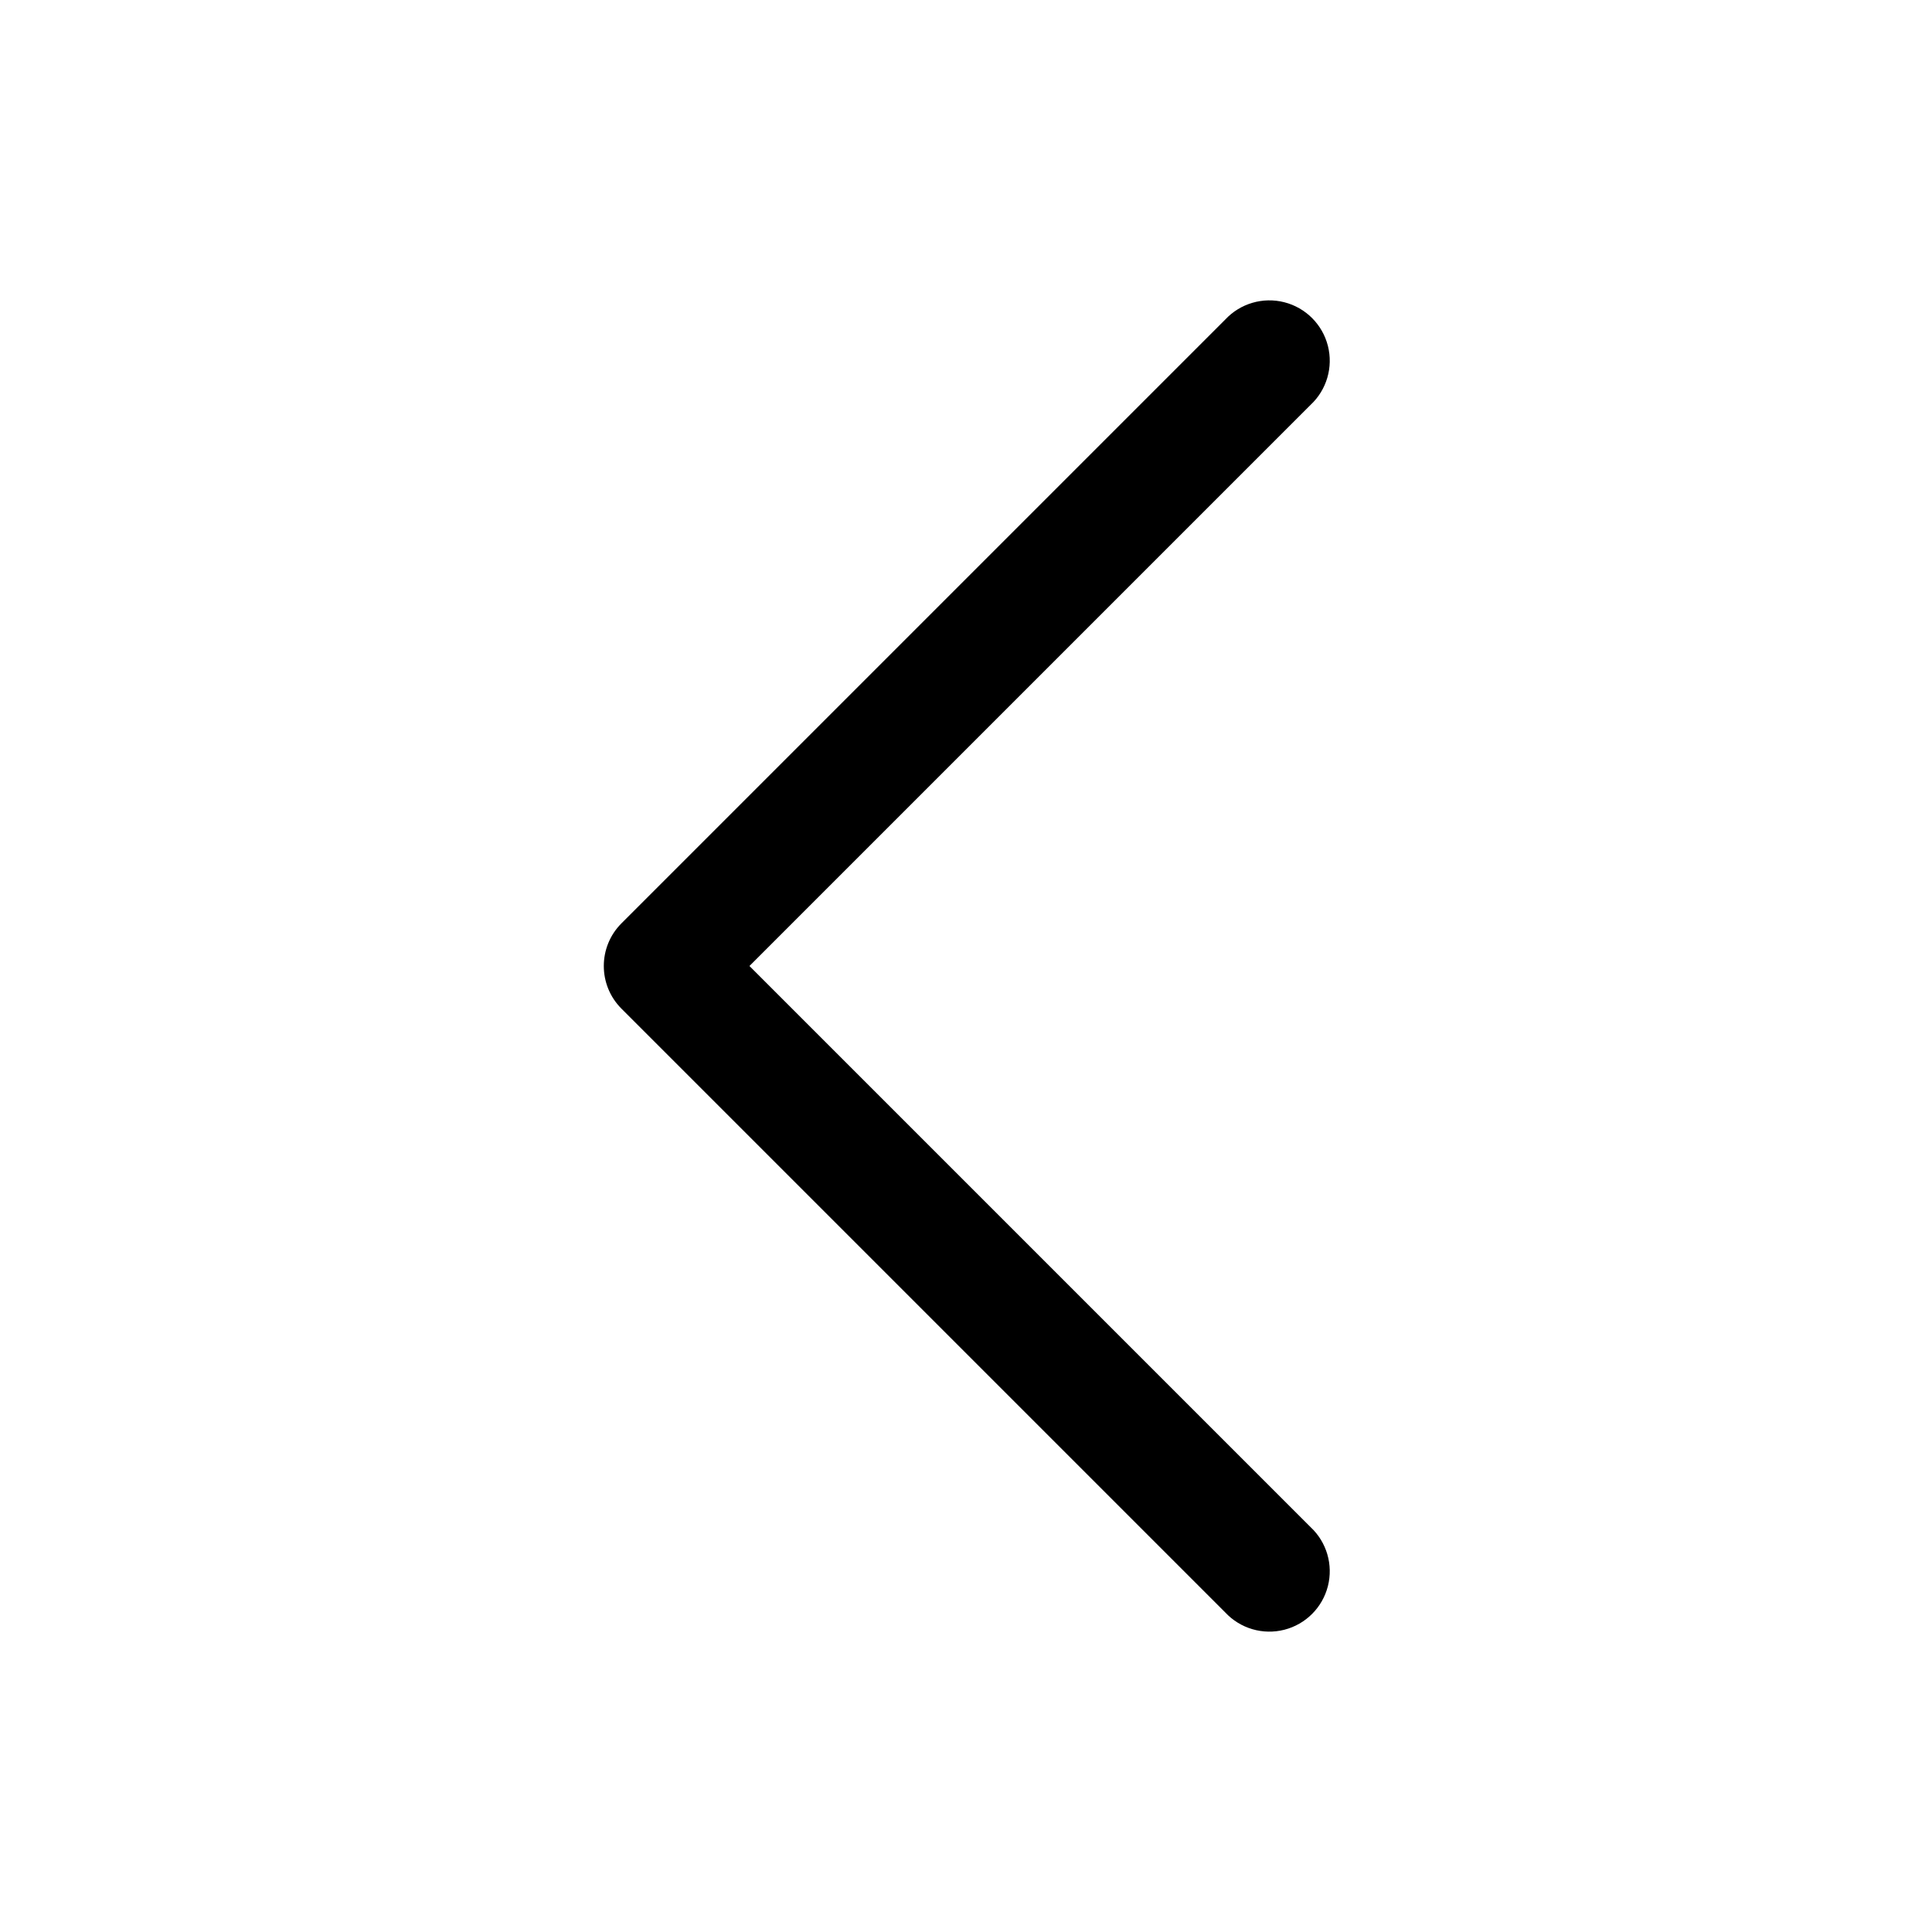
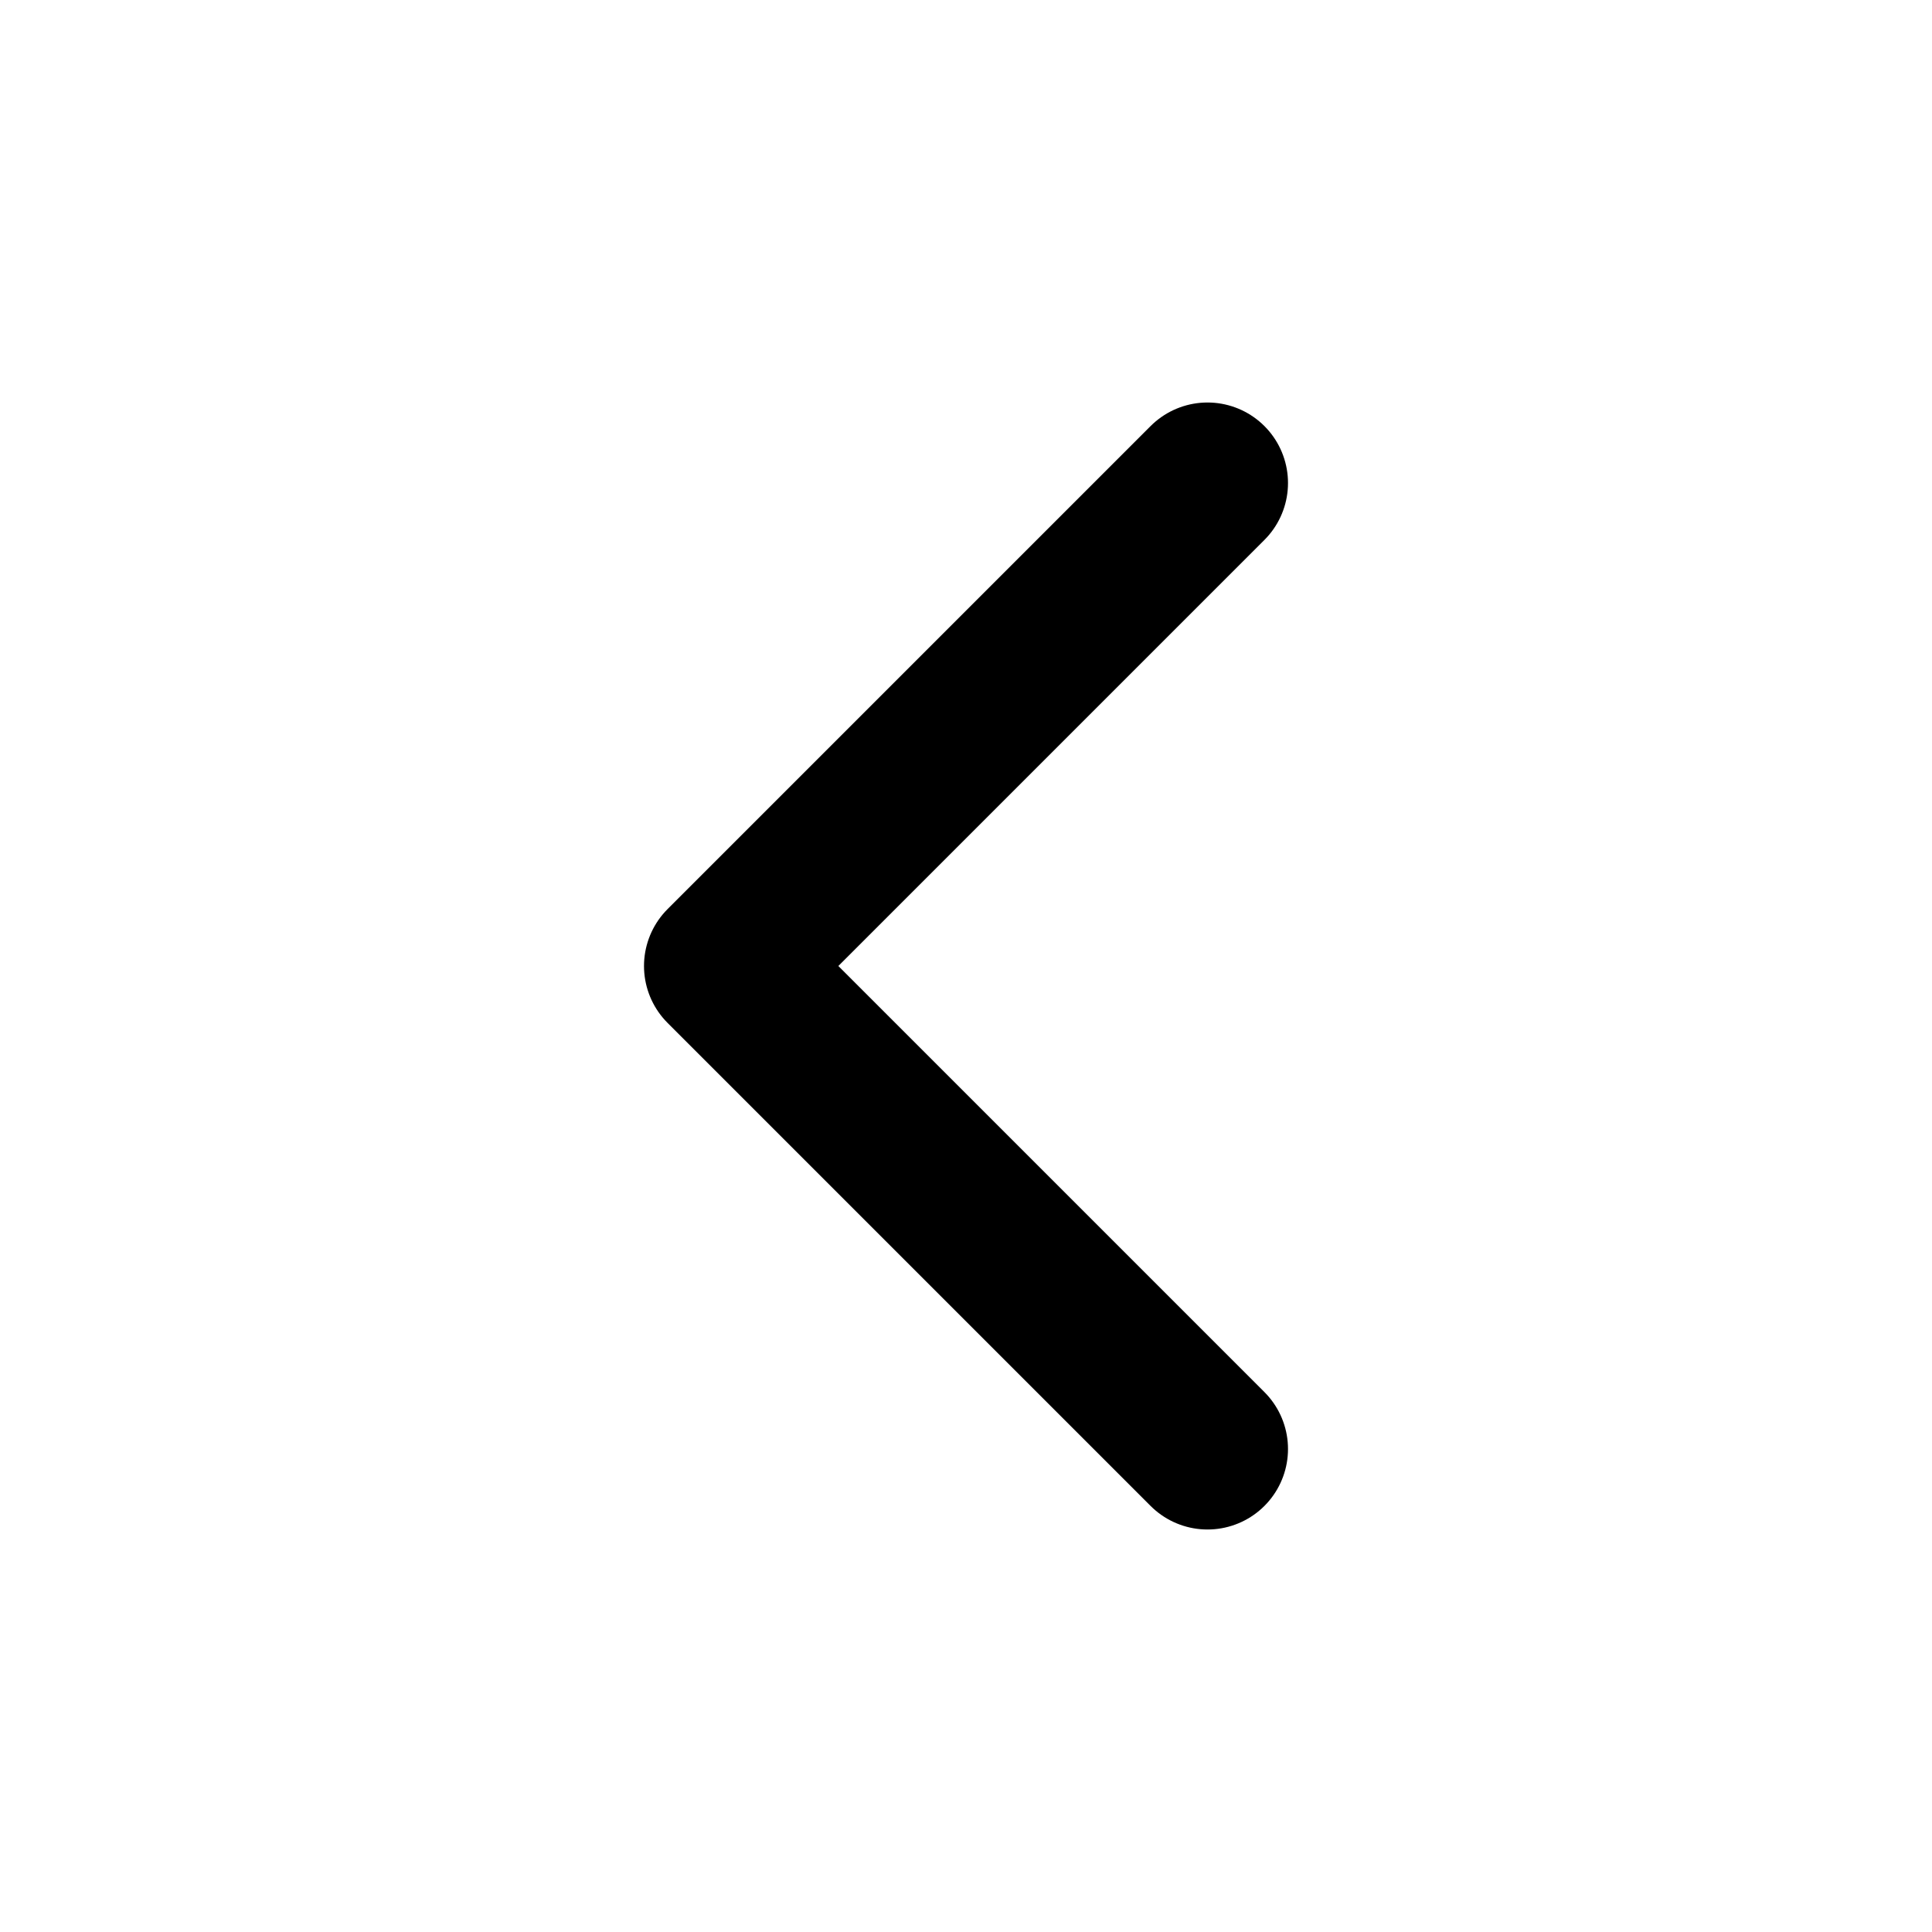
- <svg xmlns="http://www.w3.org/2000/svg" viewBox="0 0 24 24" fill="currentColor" class="size-6">
-   <path fill-rule="evenodd" d="M7.72 12.53a.75.75 0 0 1 0-1.06l7.5-7.5a.75.75 0 1 1 1.06 1.06L9.31 12l6.97 6.97a.75.75 0 1 1-1.06 1.06l-7.5-7.5Z" clip-rule="evenodd" />
+ <svg xmlns="http://www.w3.org/2000/svg" class="lucide lucide-chevron-left" width="24" height="24" viewBox="0 0 24 24" fill="none" stroke="currentColor" stroke-width="2" stroke-linecap="round" stroke-linejoin="round">
+   <path d="m15 18-6-6 6-6" />
</svg>
